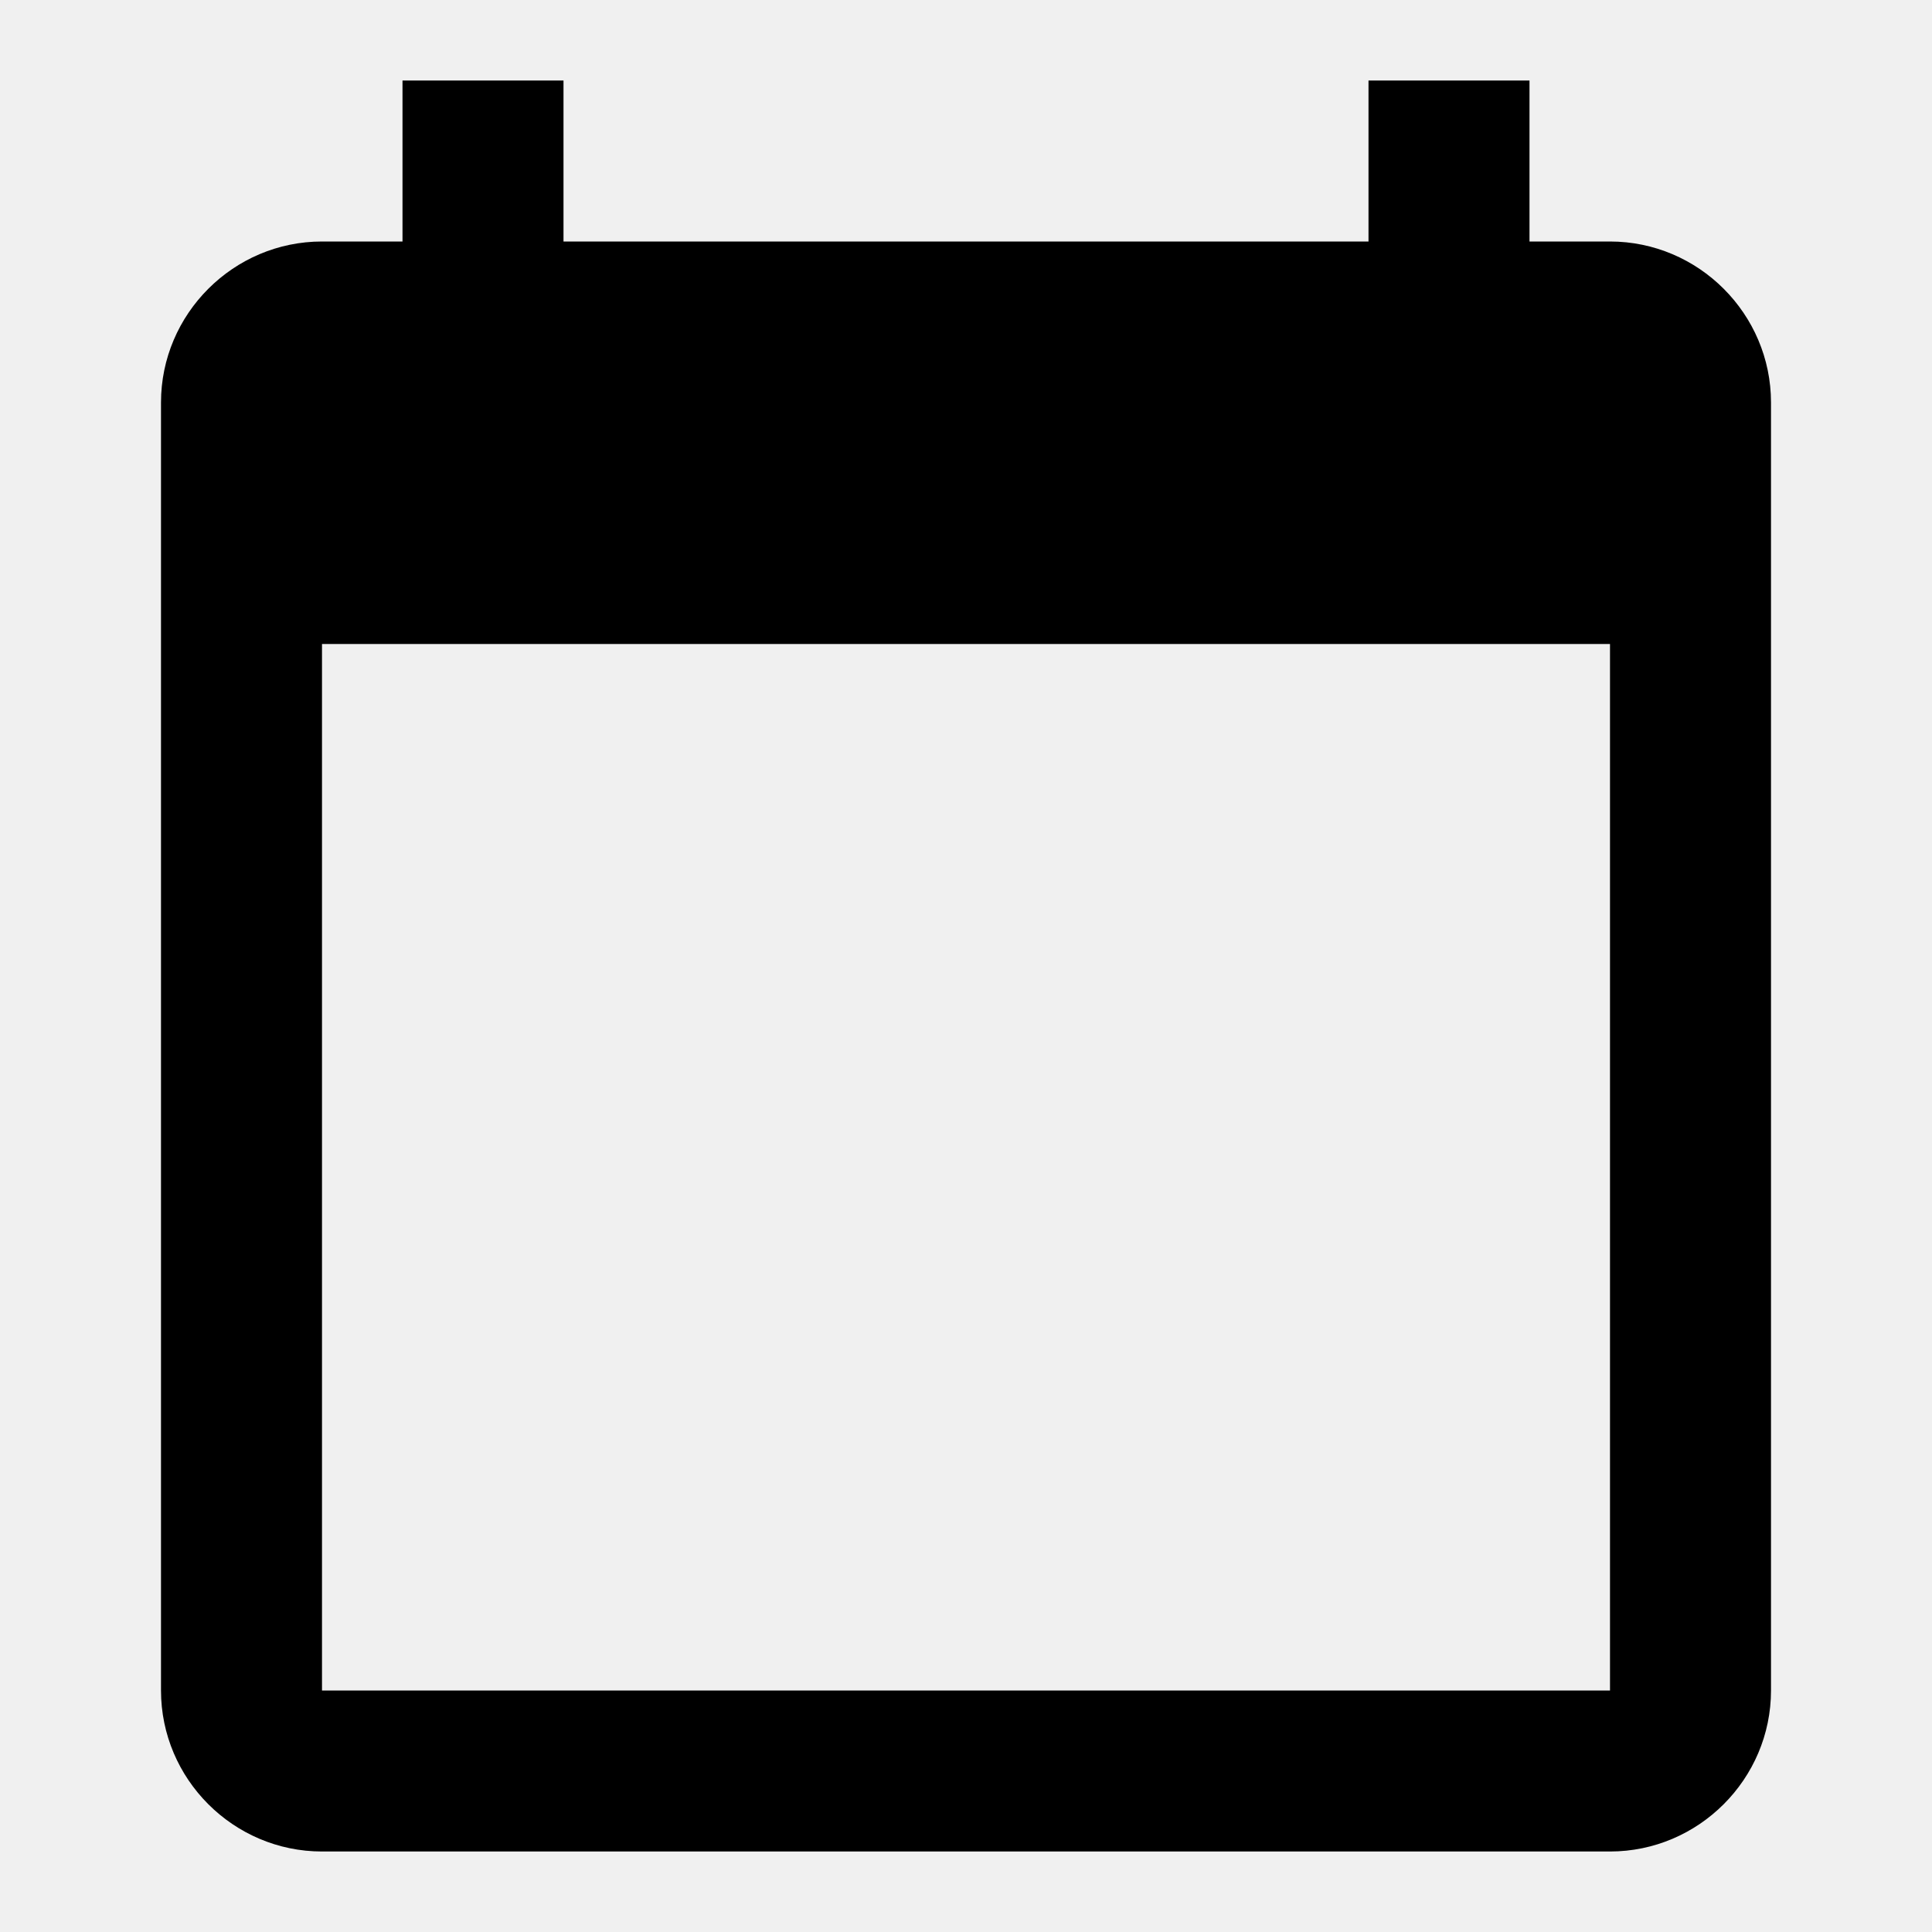
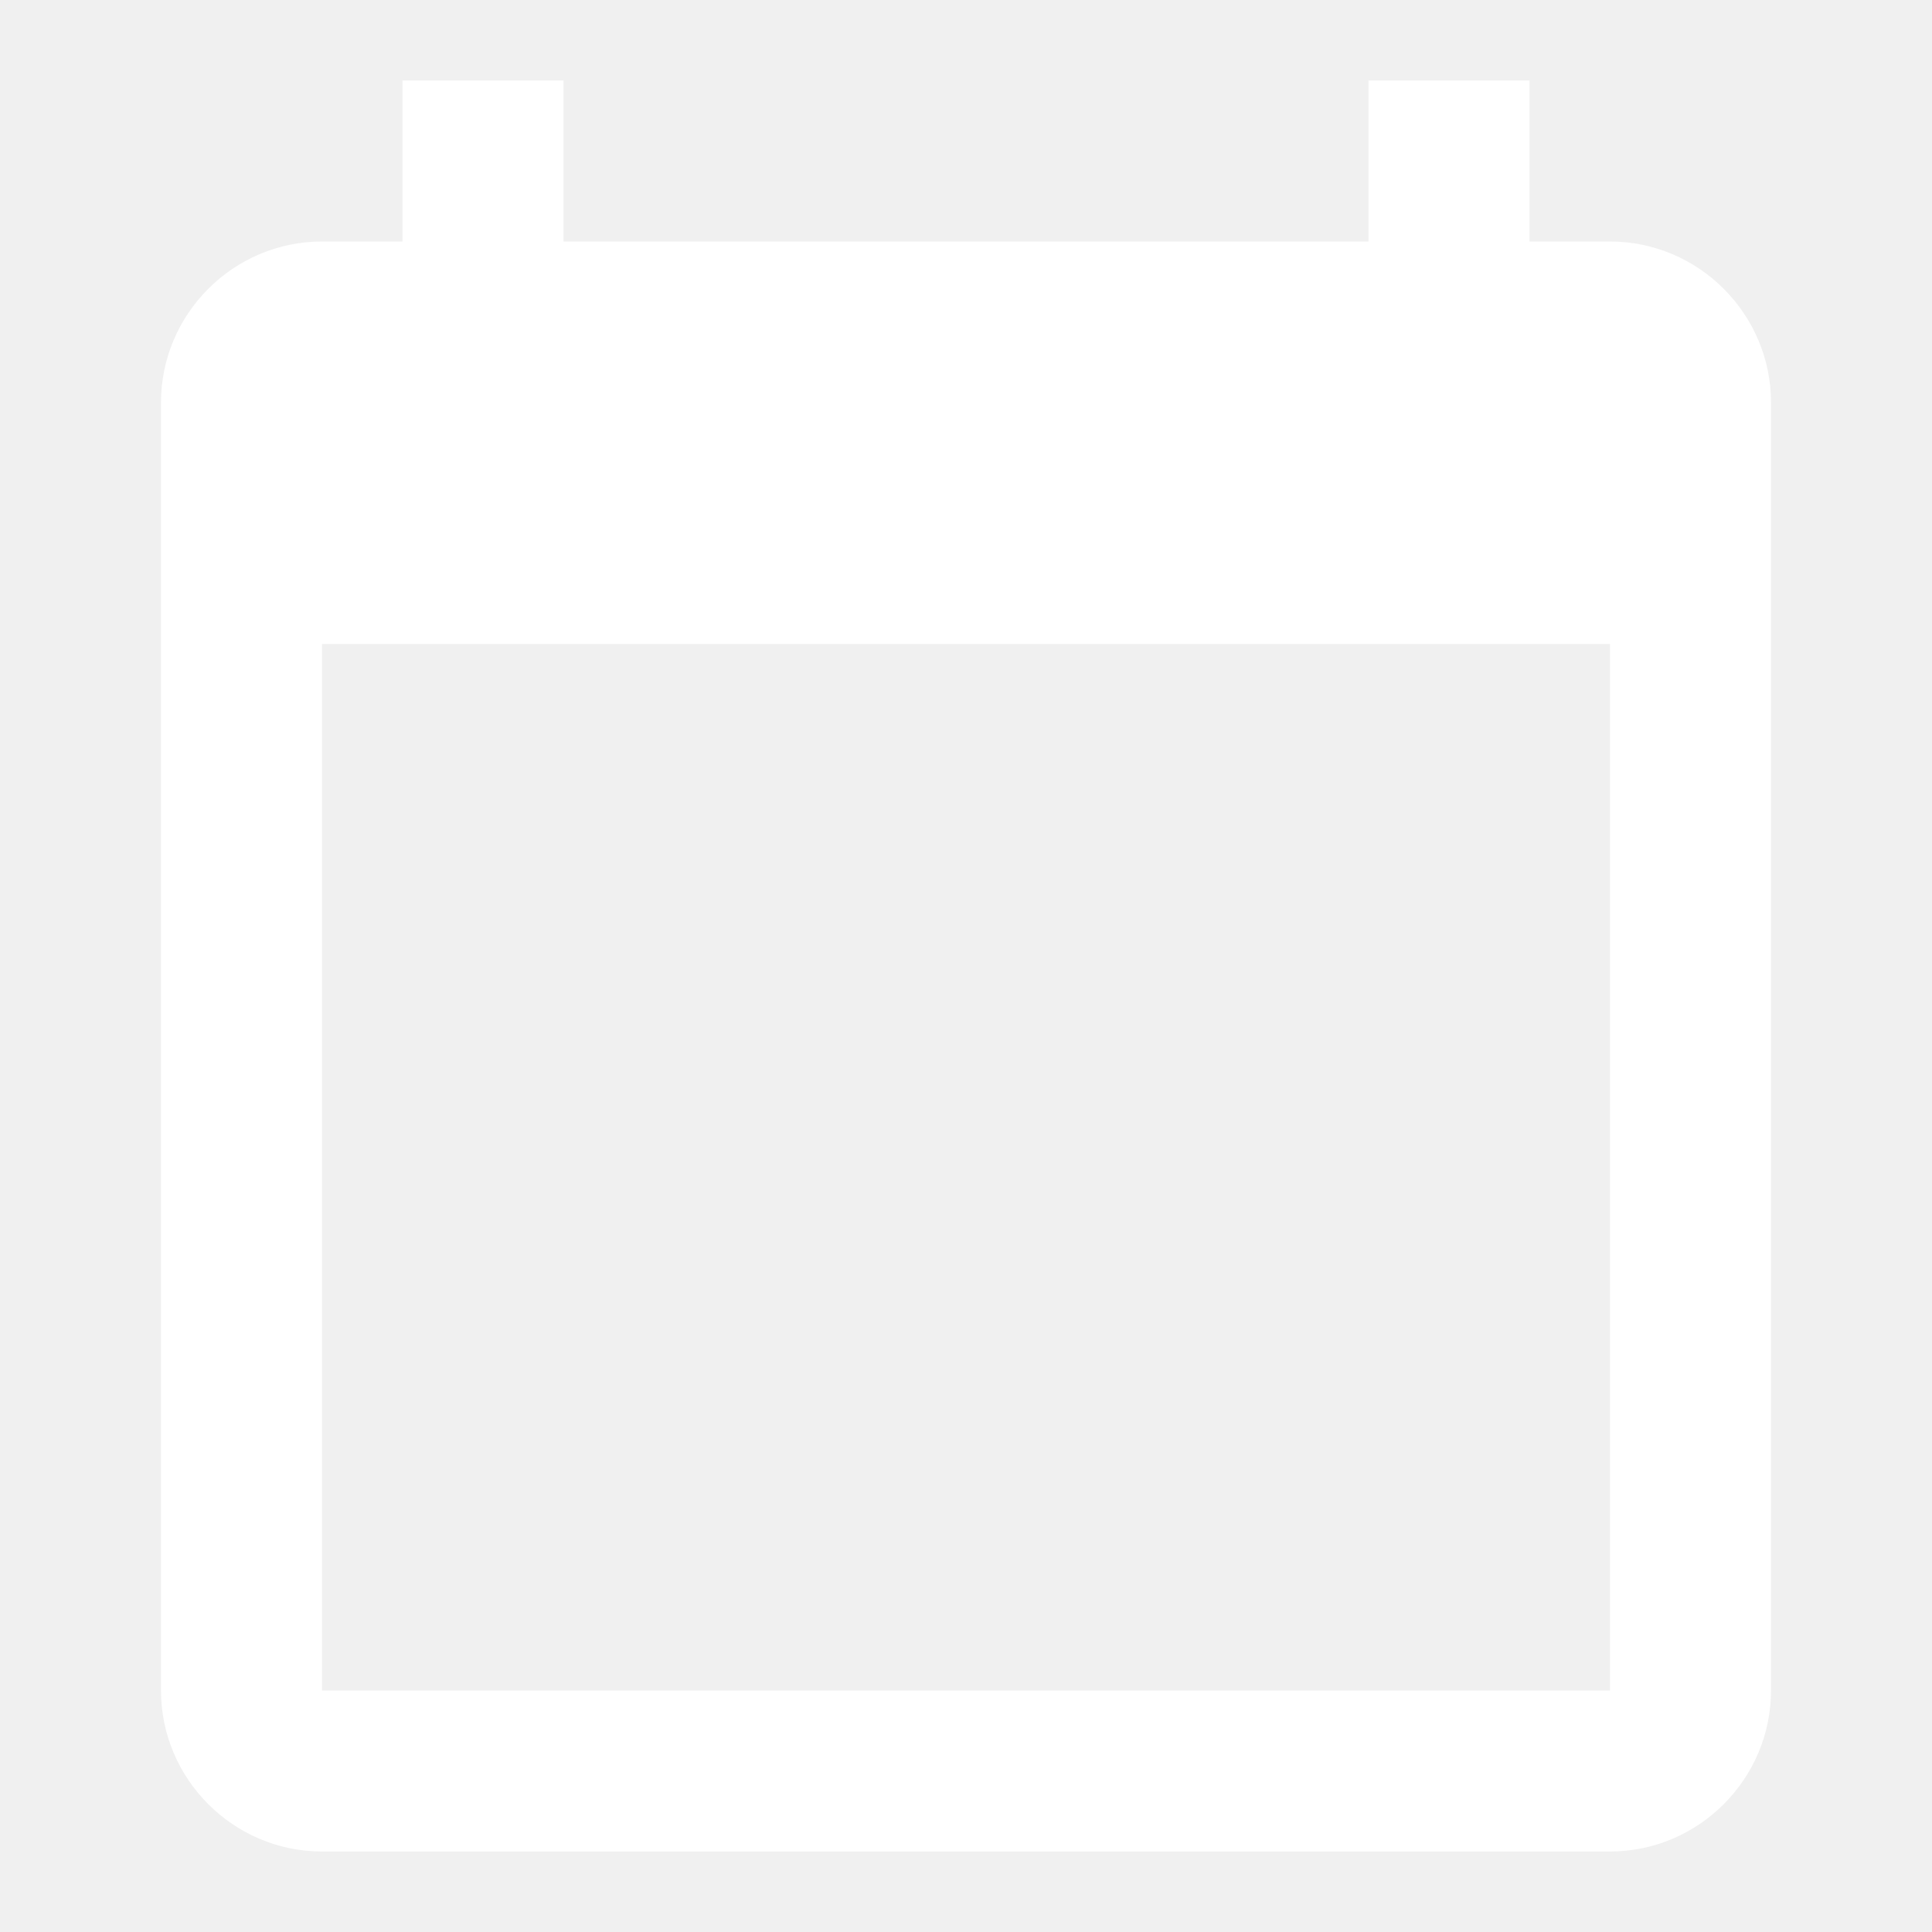
<svg xmlns="http://www.w3.org/2000/svg" height="24" viewBox="0 0 24 24" width="24">
  <path d="M0 0h24v24H0z" fill="none" />
-   <path d="M20 3h-1V1h-2v2H7V1H5v2H4c-1.1 0-2 .9-2 2v16c0 1.1.9 2 2 2h16c1.1 0 2-.9 2-2V5c0-1.1-.9-2-2-2zm0 18H4V8h16v13z" />
+   <path d="M20 3h-1V1h-2v2H7V1H5v2H4c-1.1 0-2 .9-2 2v16c0 1.1.9 2 2 2h16c1.1 0 2-.9 2-2V5c0-1.1-.9-2-2-2zm0 18H4V8h16v13z" fill="#fff" />
</svg>
